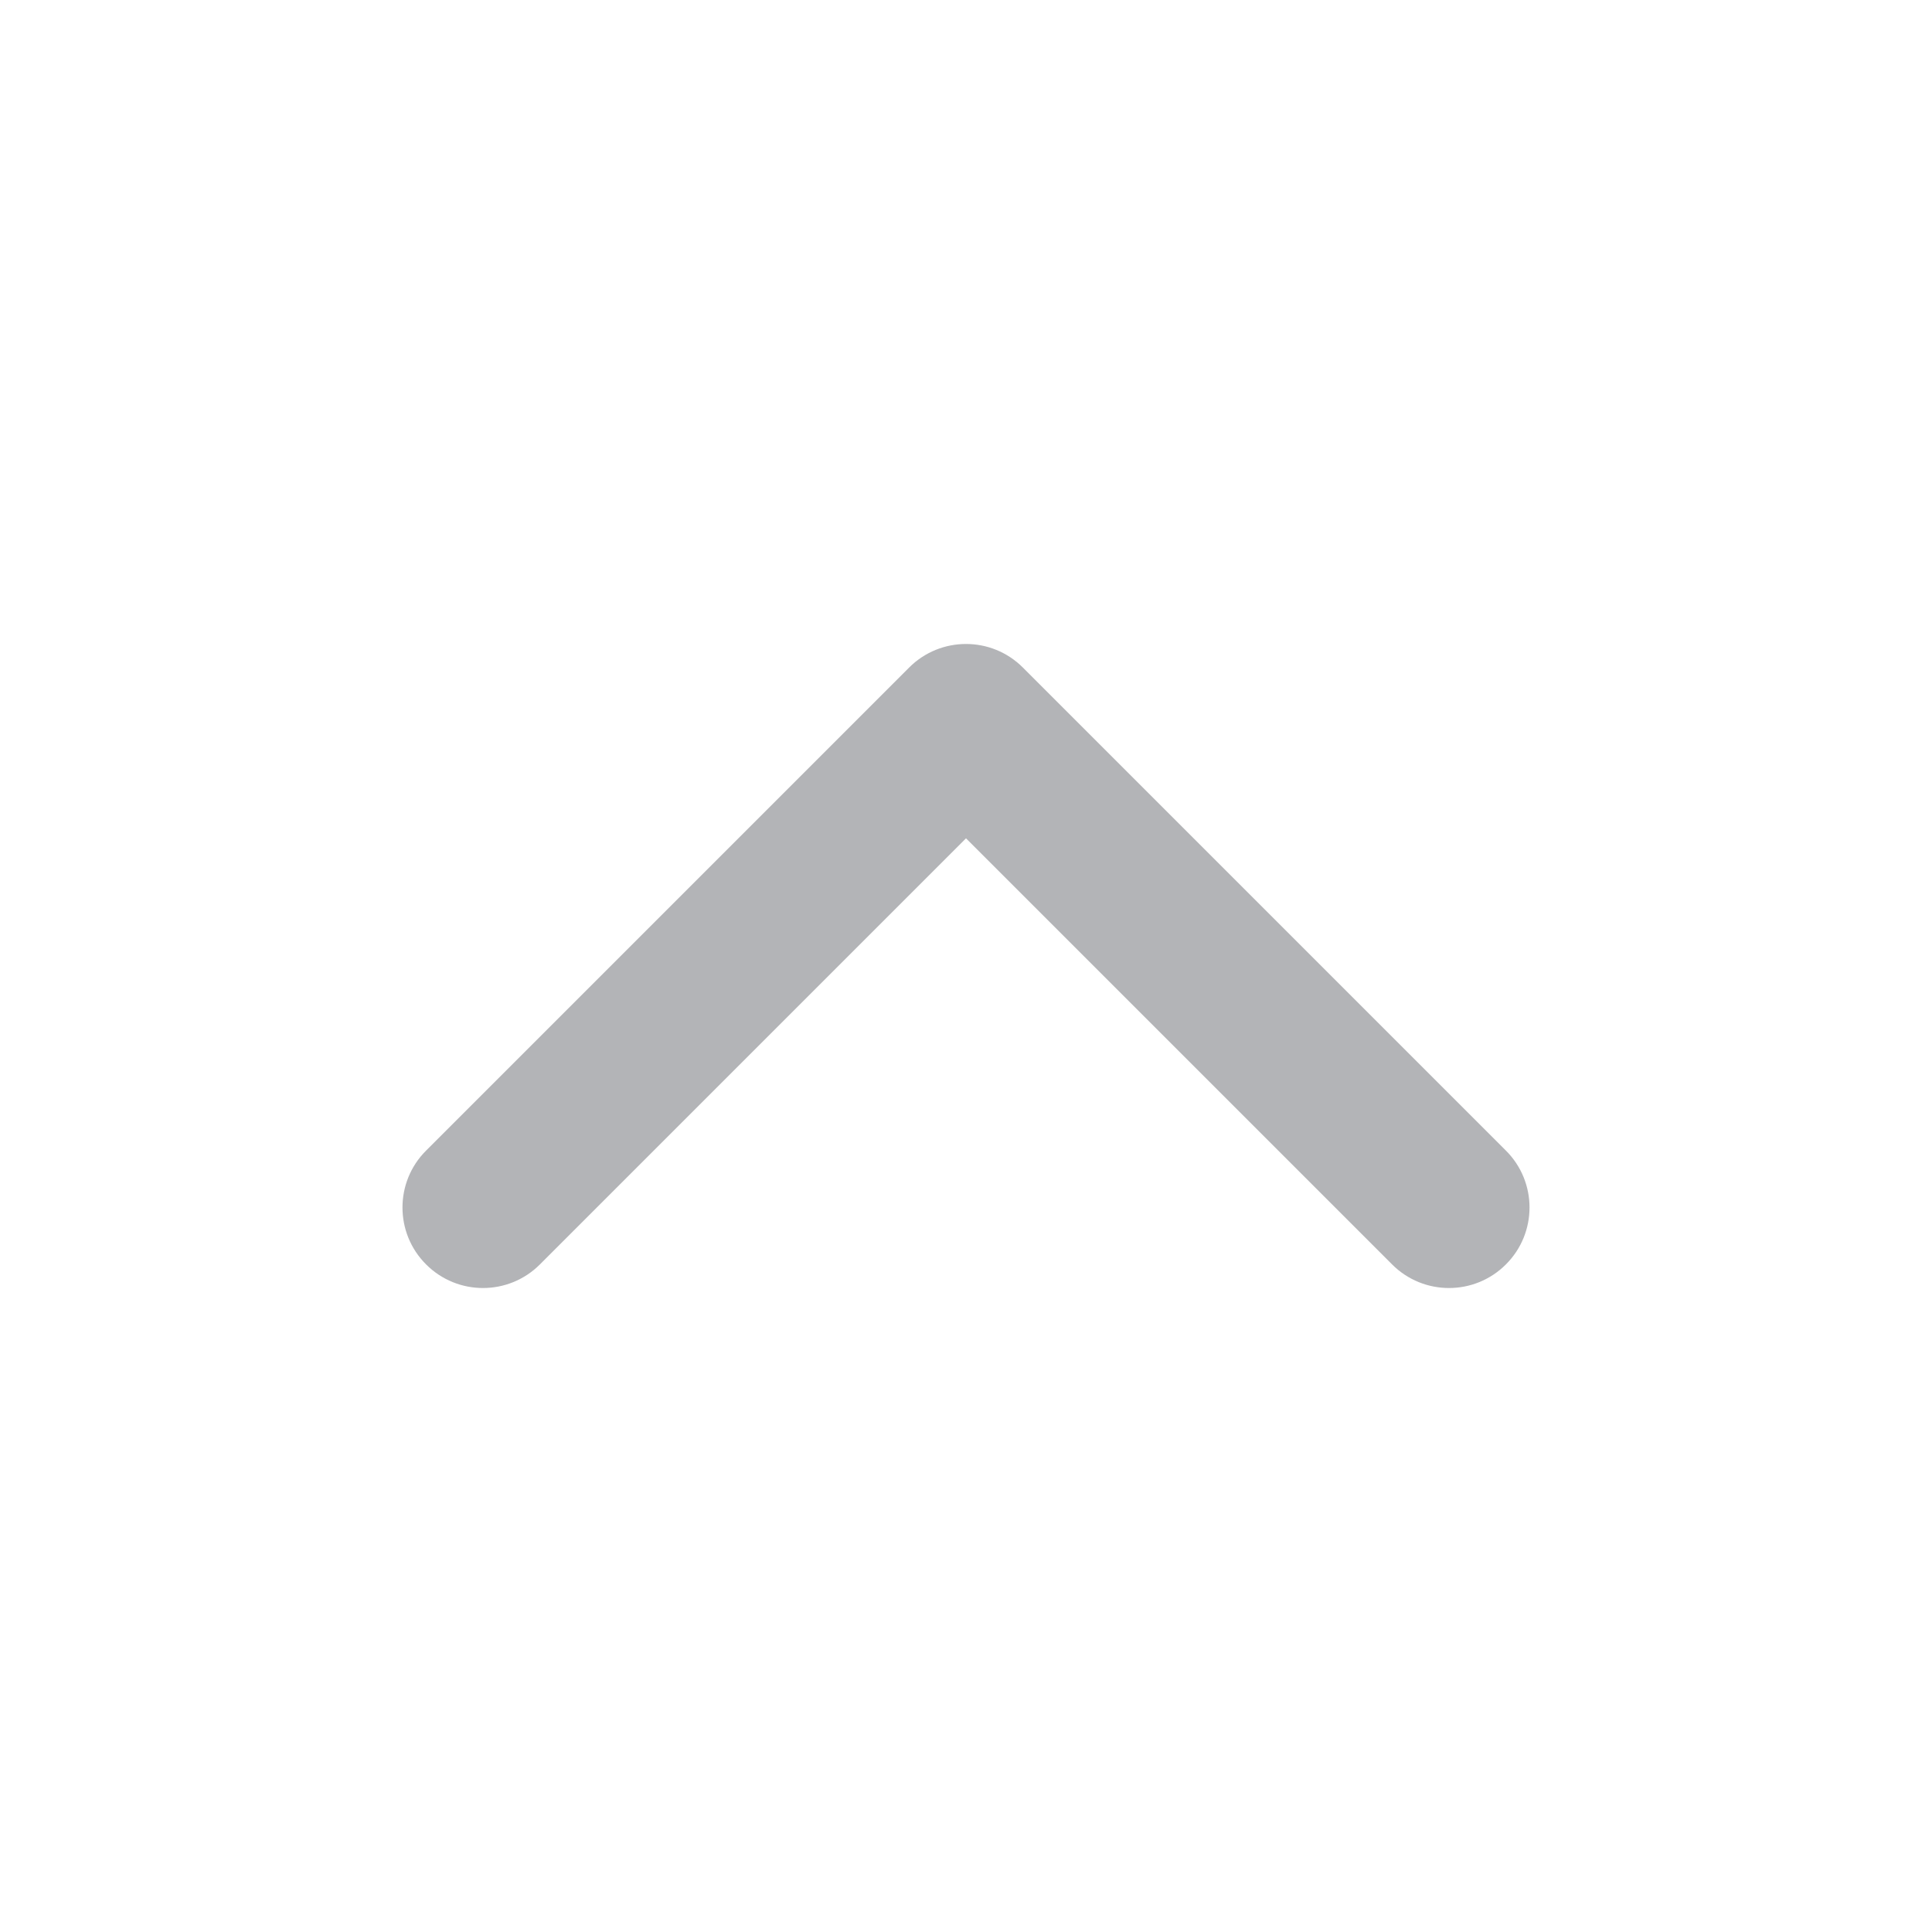
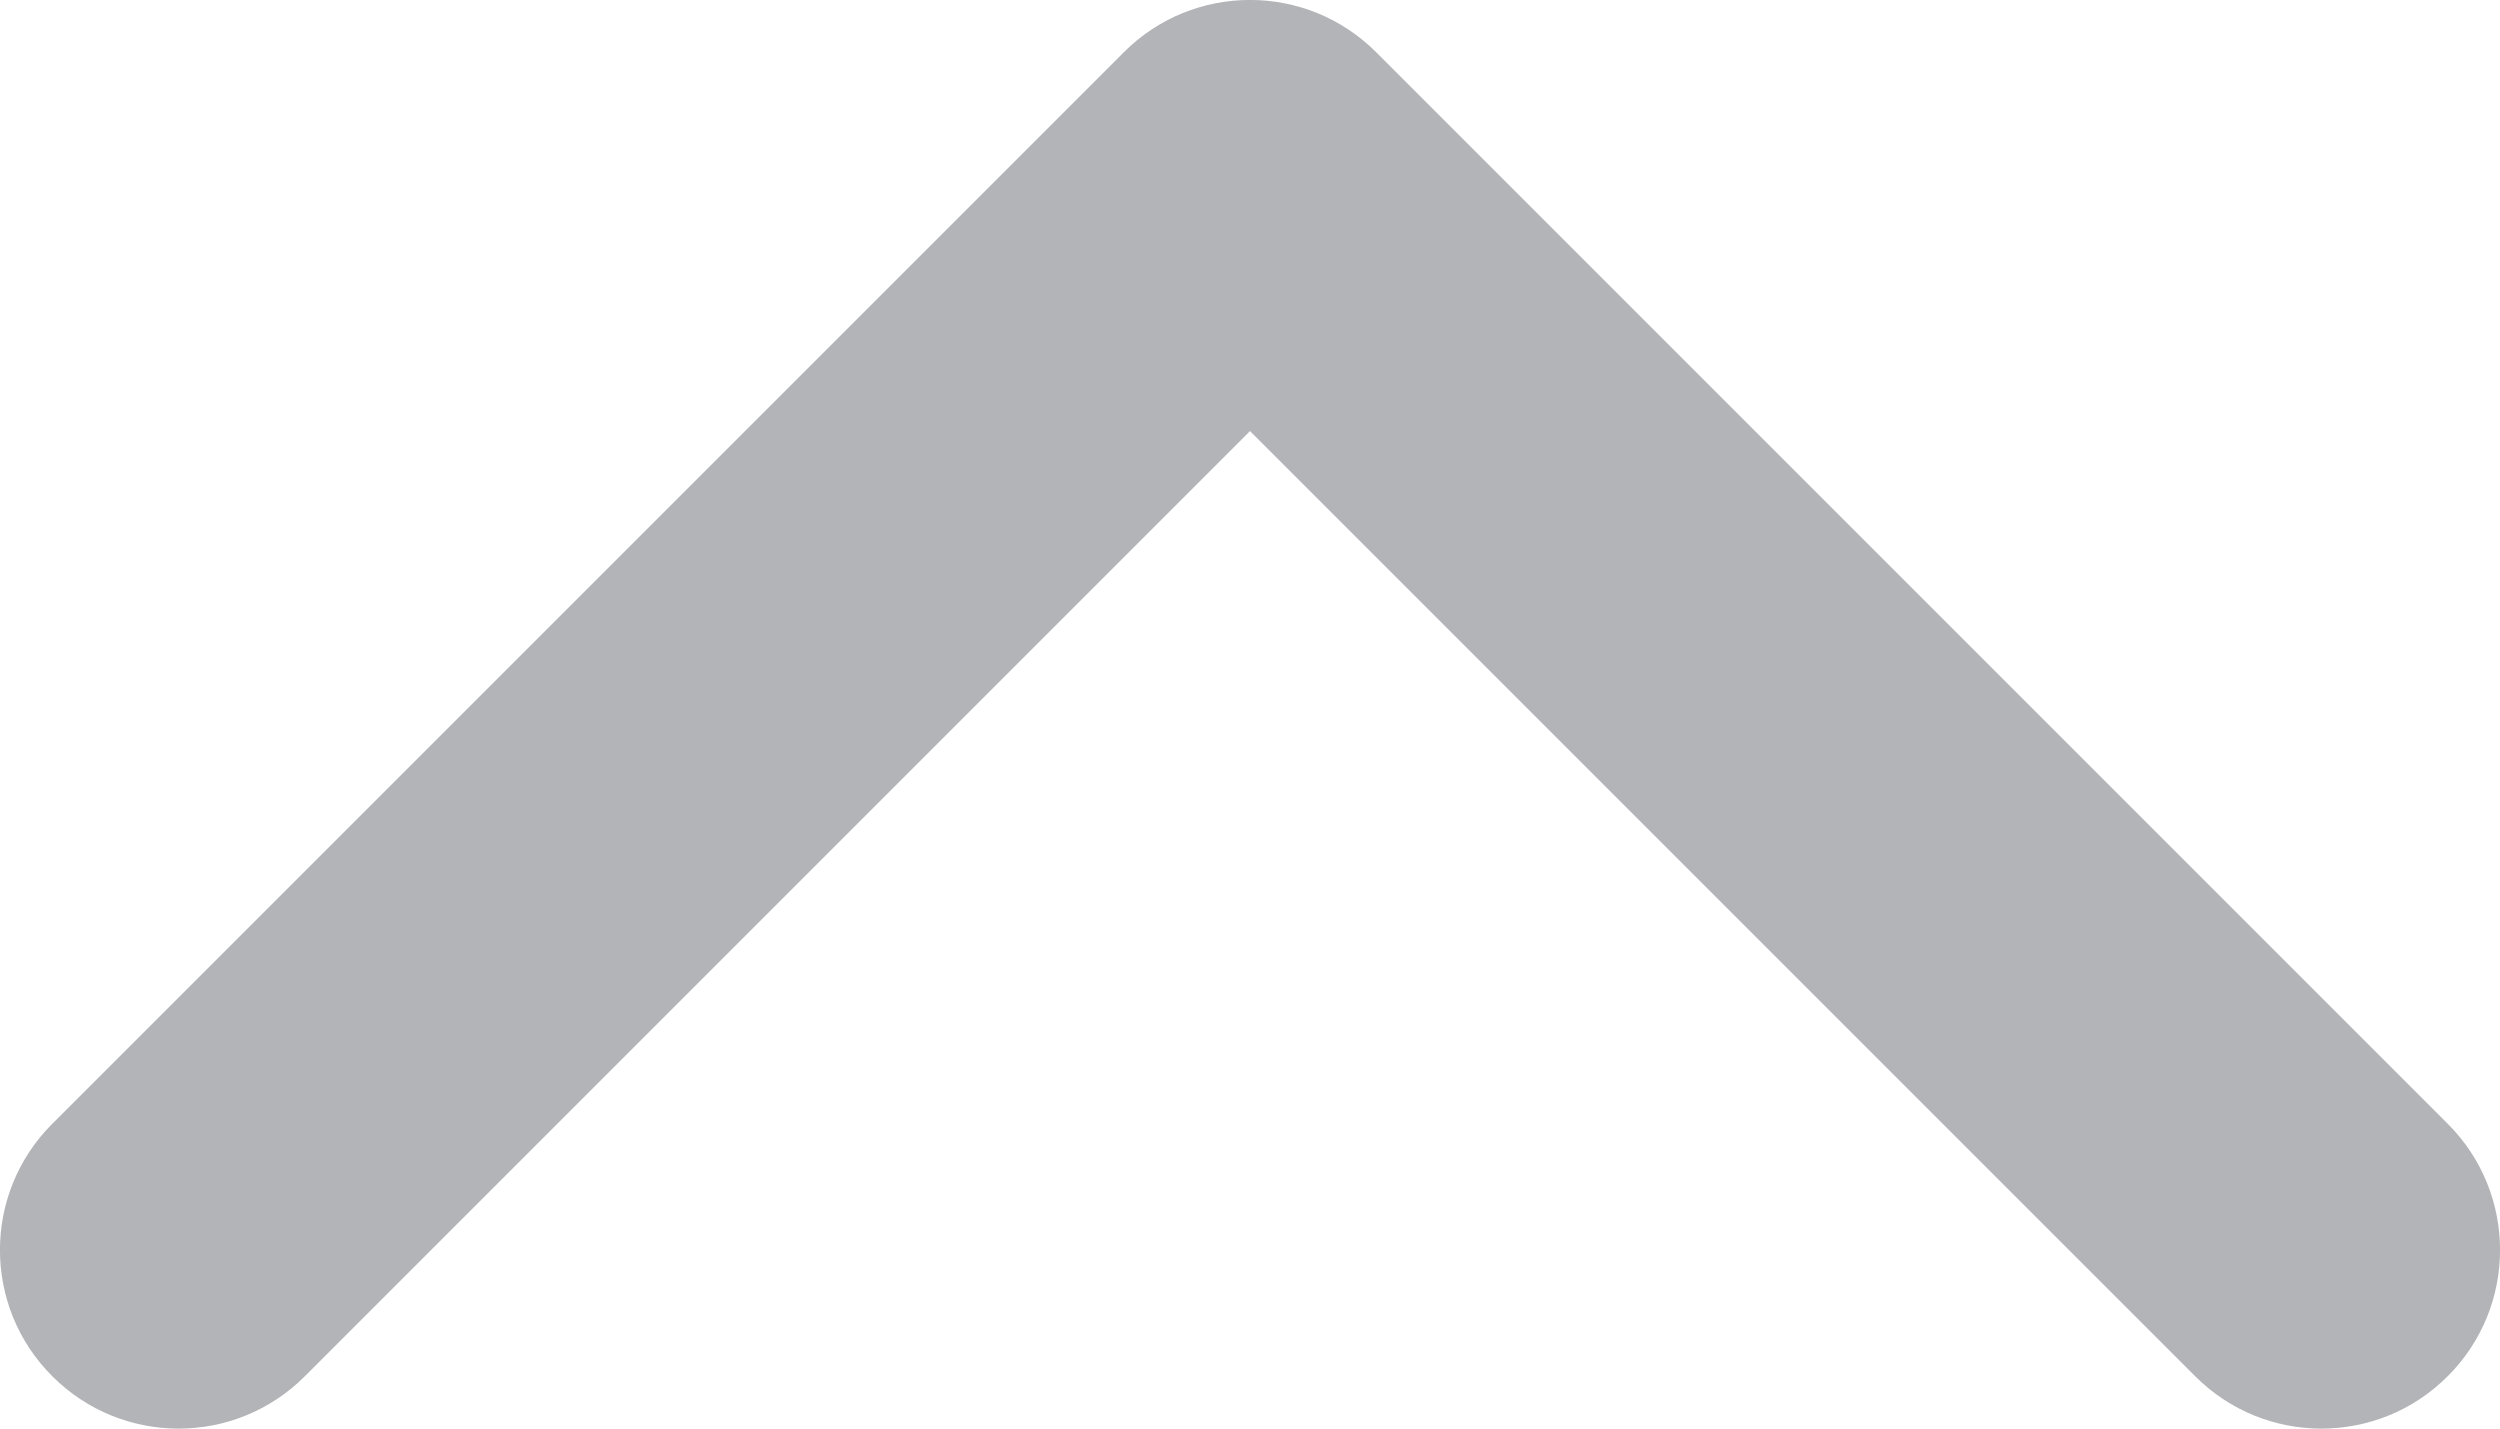
- <svg xmlns="http://www.w3.org/2000/svg" width="24" height="24" viewBox="0 0 24 24" fill="none">
-   <path fill-rule="evenodd" clip-rule="evenodd" d="M5.293 15.707C4.902 15.317 4.902 14.683 5.293 14.293L11.293 8.293C11.683 7.902 12.317 7.902 12.707 8.293L18.707 14.293C19.098 14.683 19.098 15.317 18.707 15.707C18.317 16.098 17.683 16.098 17.293 15.707L12 10.414L6.707 15.707C6.317 16.098 5.683 16.098 5.293 15.707Z" fill="#B3B4B7" />
+ <svg xmlns="http://www.w3.org/2000/svg" width="14" height="8" viewBox="0 0 14 8" fill="none">
+   <path fill-rule="evenodd" clip-rule="evenodd" d="M0.293 7.707C-0.098 7.317 -0.098 6.683 0.293 6.293L6.293 0.293C6.683 -0.098 7.317 -0.098 7.707 0.293L13.707 6.293C14.098 6.683 14.098 7.317 13.707 7.707C13.317 8.098 12.683 8.098 12.293 7.707L7 2.414L1.707 7.707C1.317 8.098 0.683 8.098 0.293 7.707Z" fill="#B3B4B7" />
</svg>
